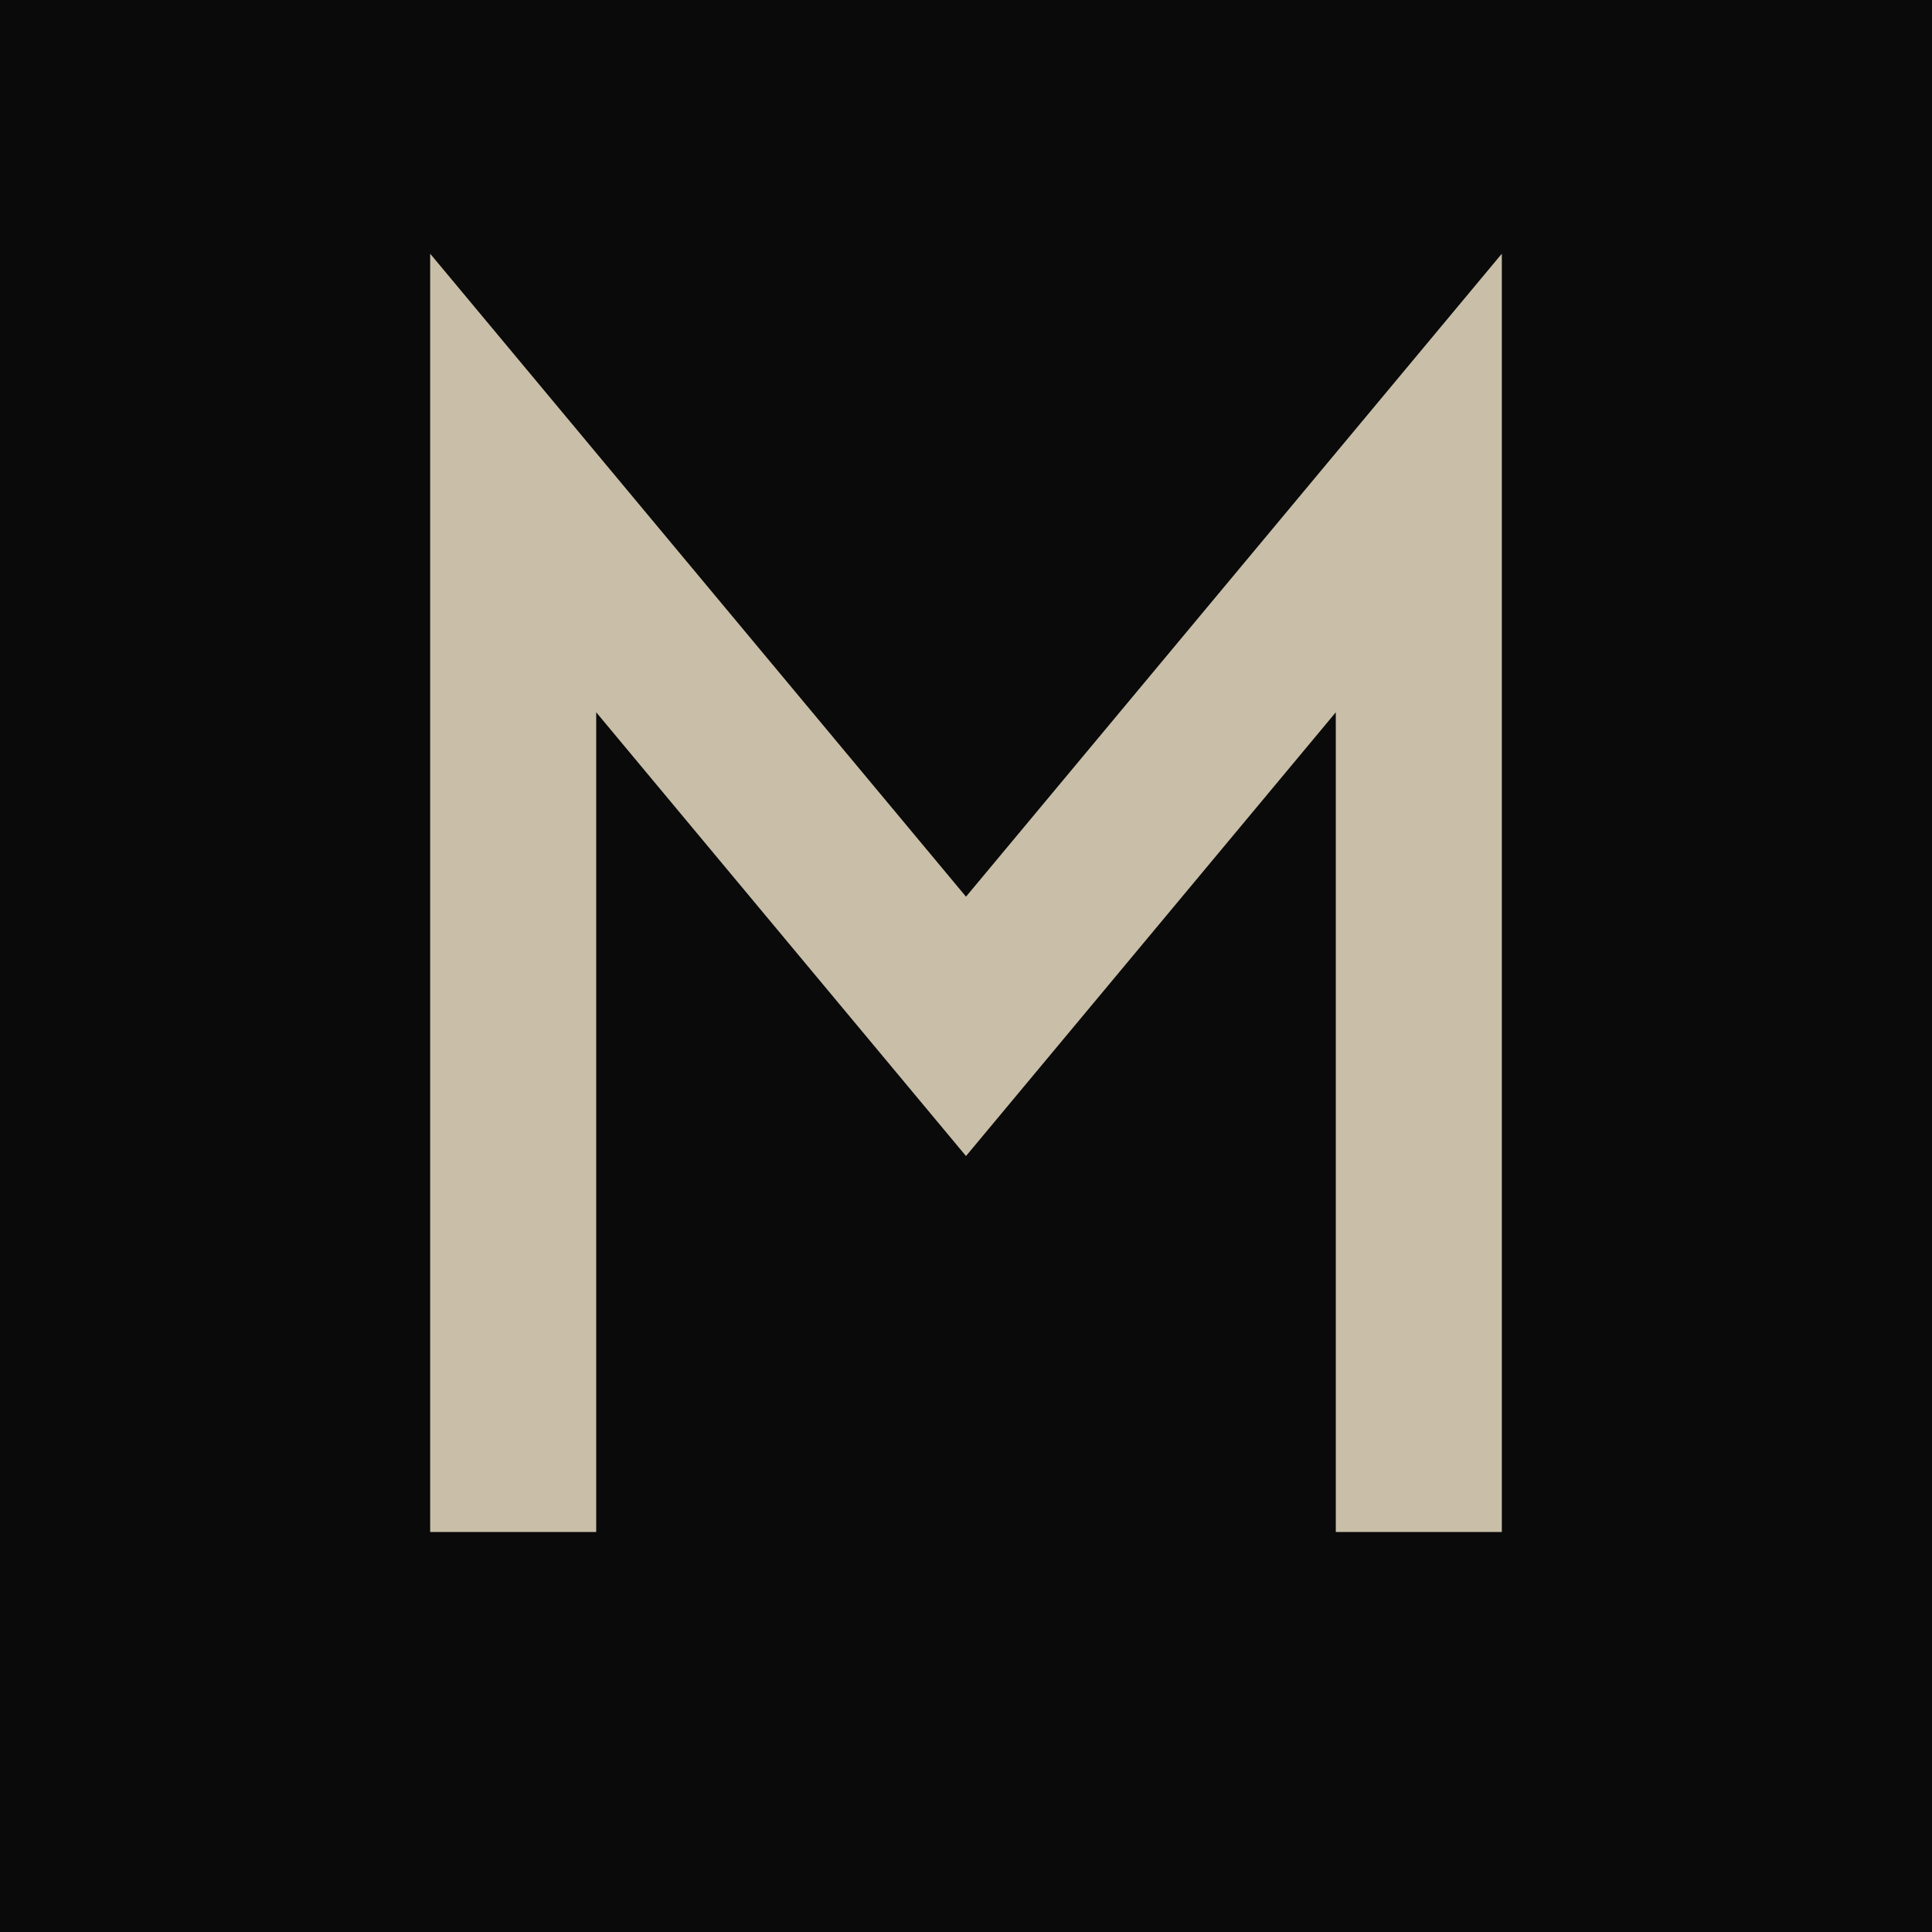
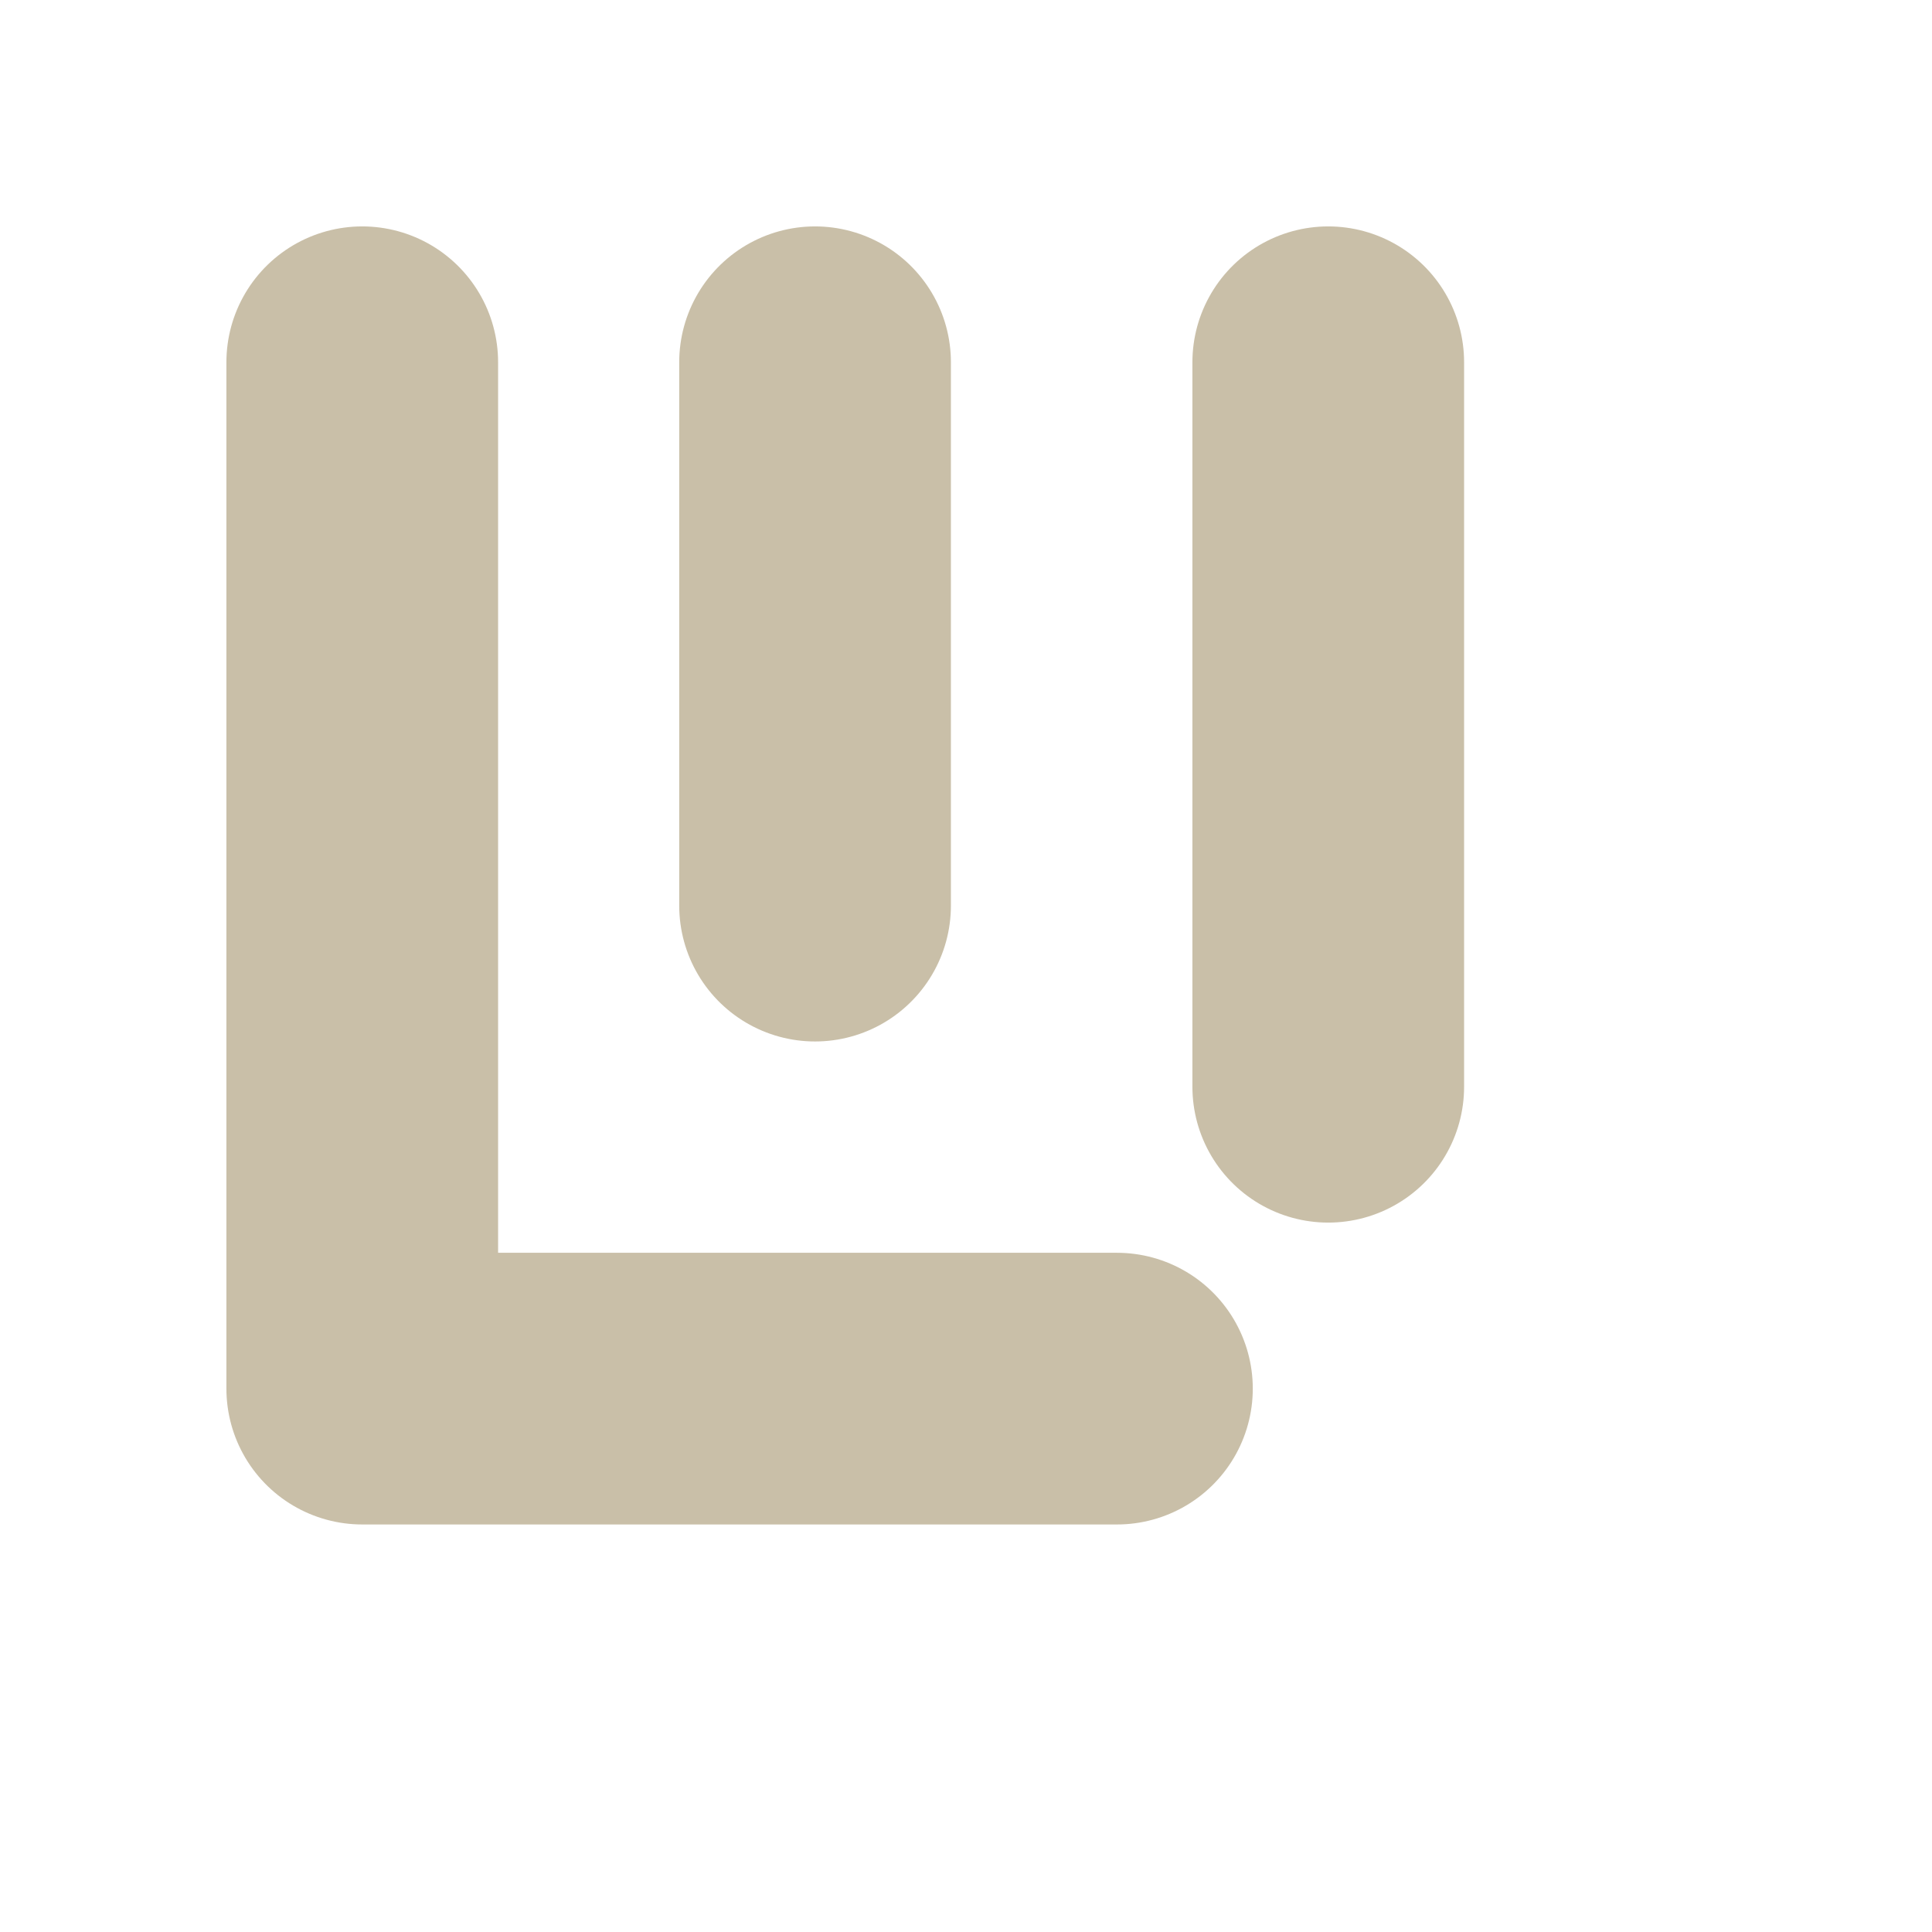
<svg xmlns="http://www.w3.org/2000/svg" width="64" height="64" viewBox="0 0 64 64">
-   <rect width="64" height="64" fill="#0A0A0B" />
-   <path d="M17 48 L17 16 L32 34 L47 16 L47 48" stroke="#C9BFA8" stroke-width="5.5" stroke-linecap="square" stroke-linejoin="miter" fill="none" />
+   <path d="M12 12 L12 46 L37 46 M27 12 L27 30 M44 12 L44 36" stroke="#C9BFA8" stroke-width="9" stroke-linecap="round" stroke-linejoin="round" fill="none" />
</svg>
